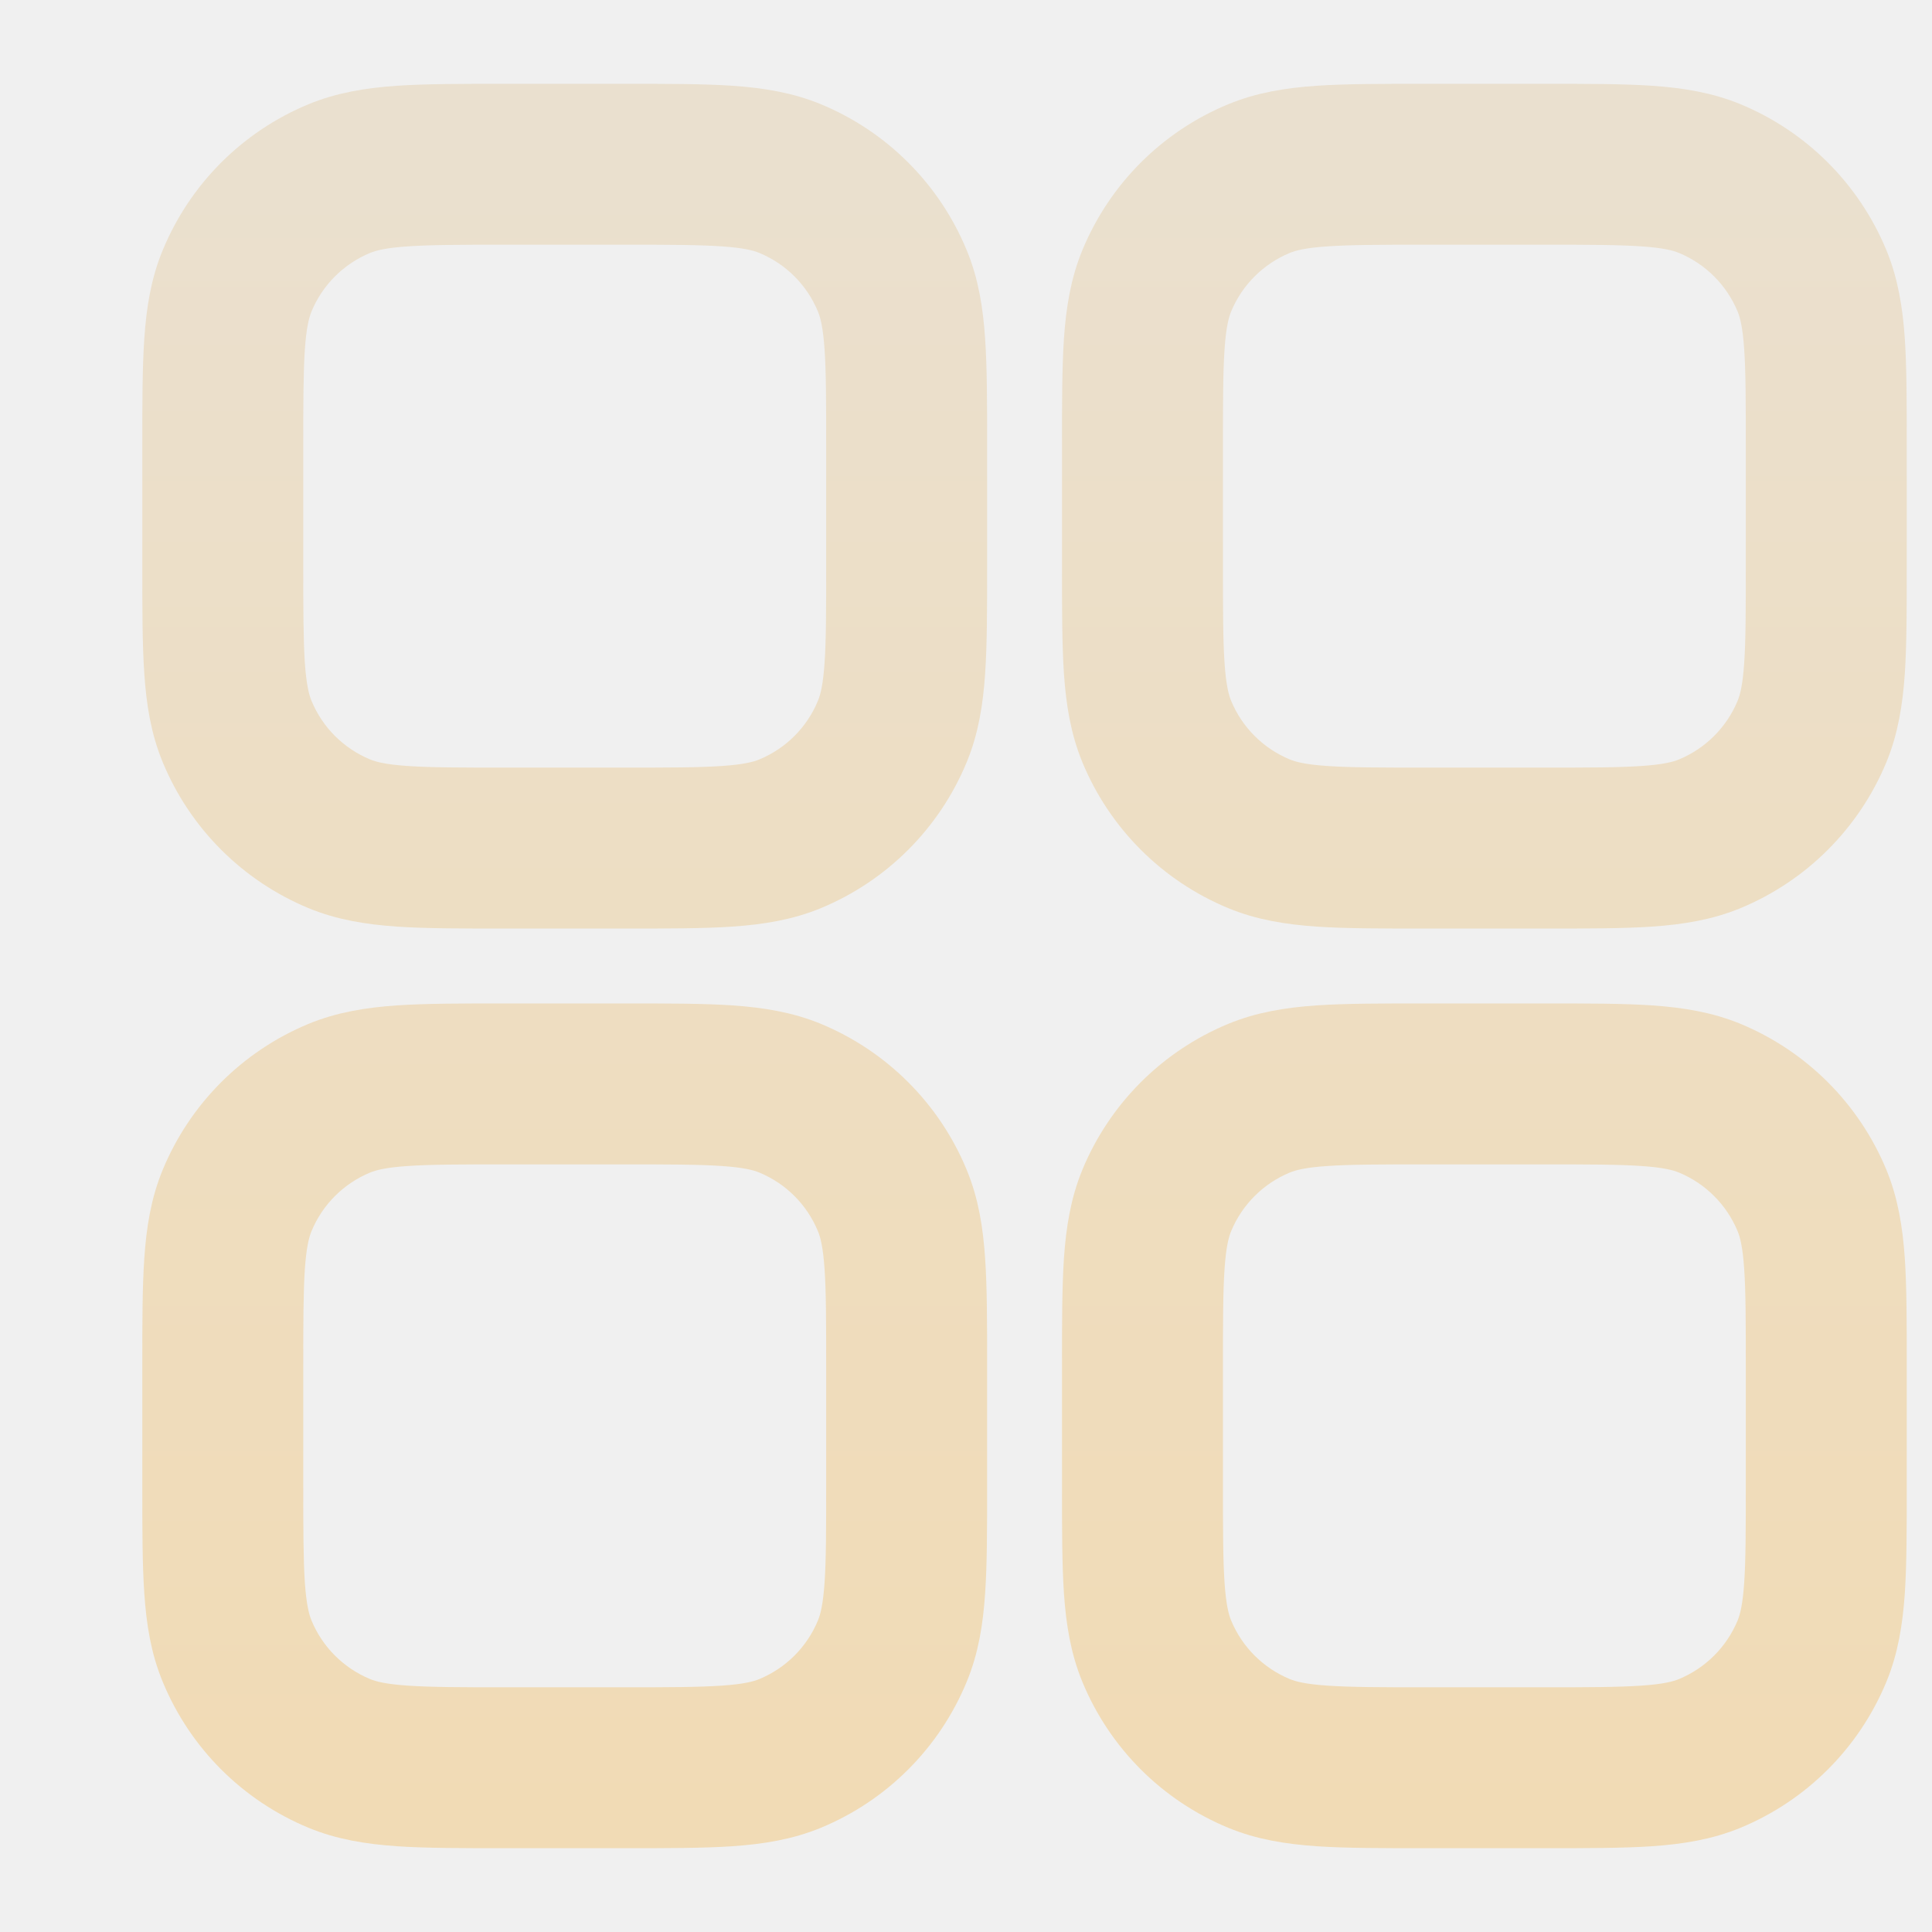
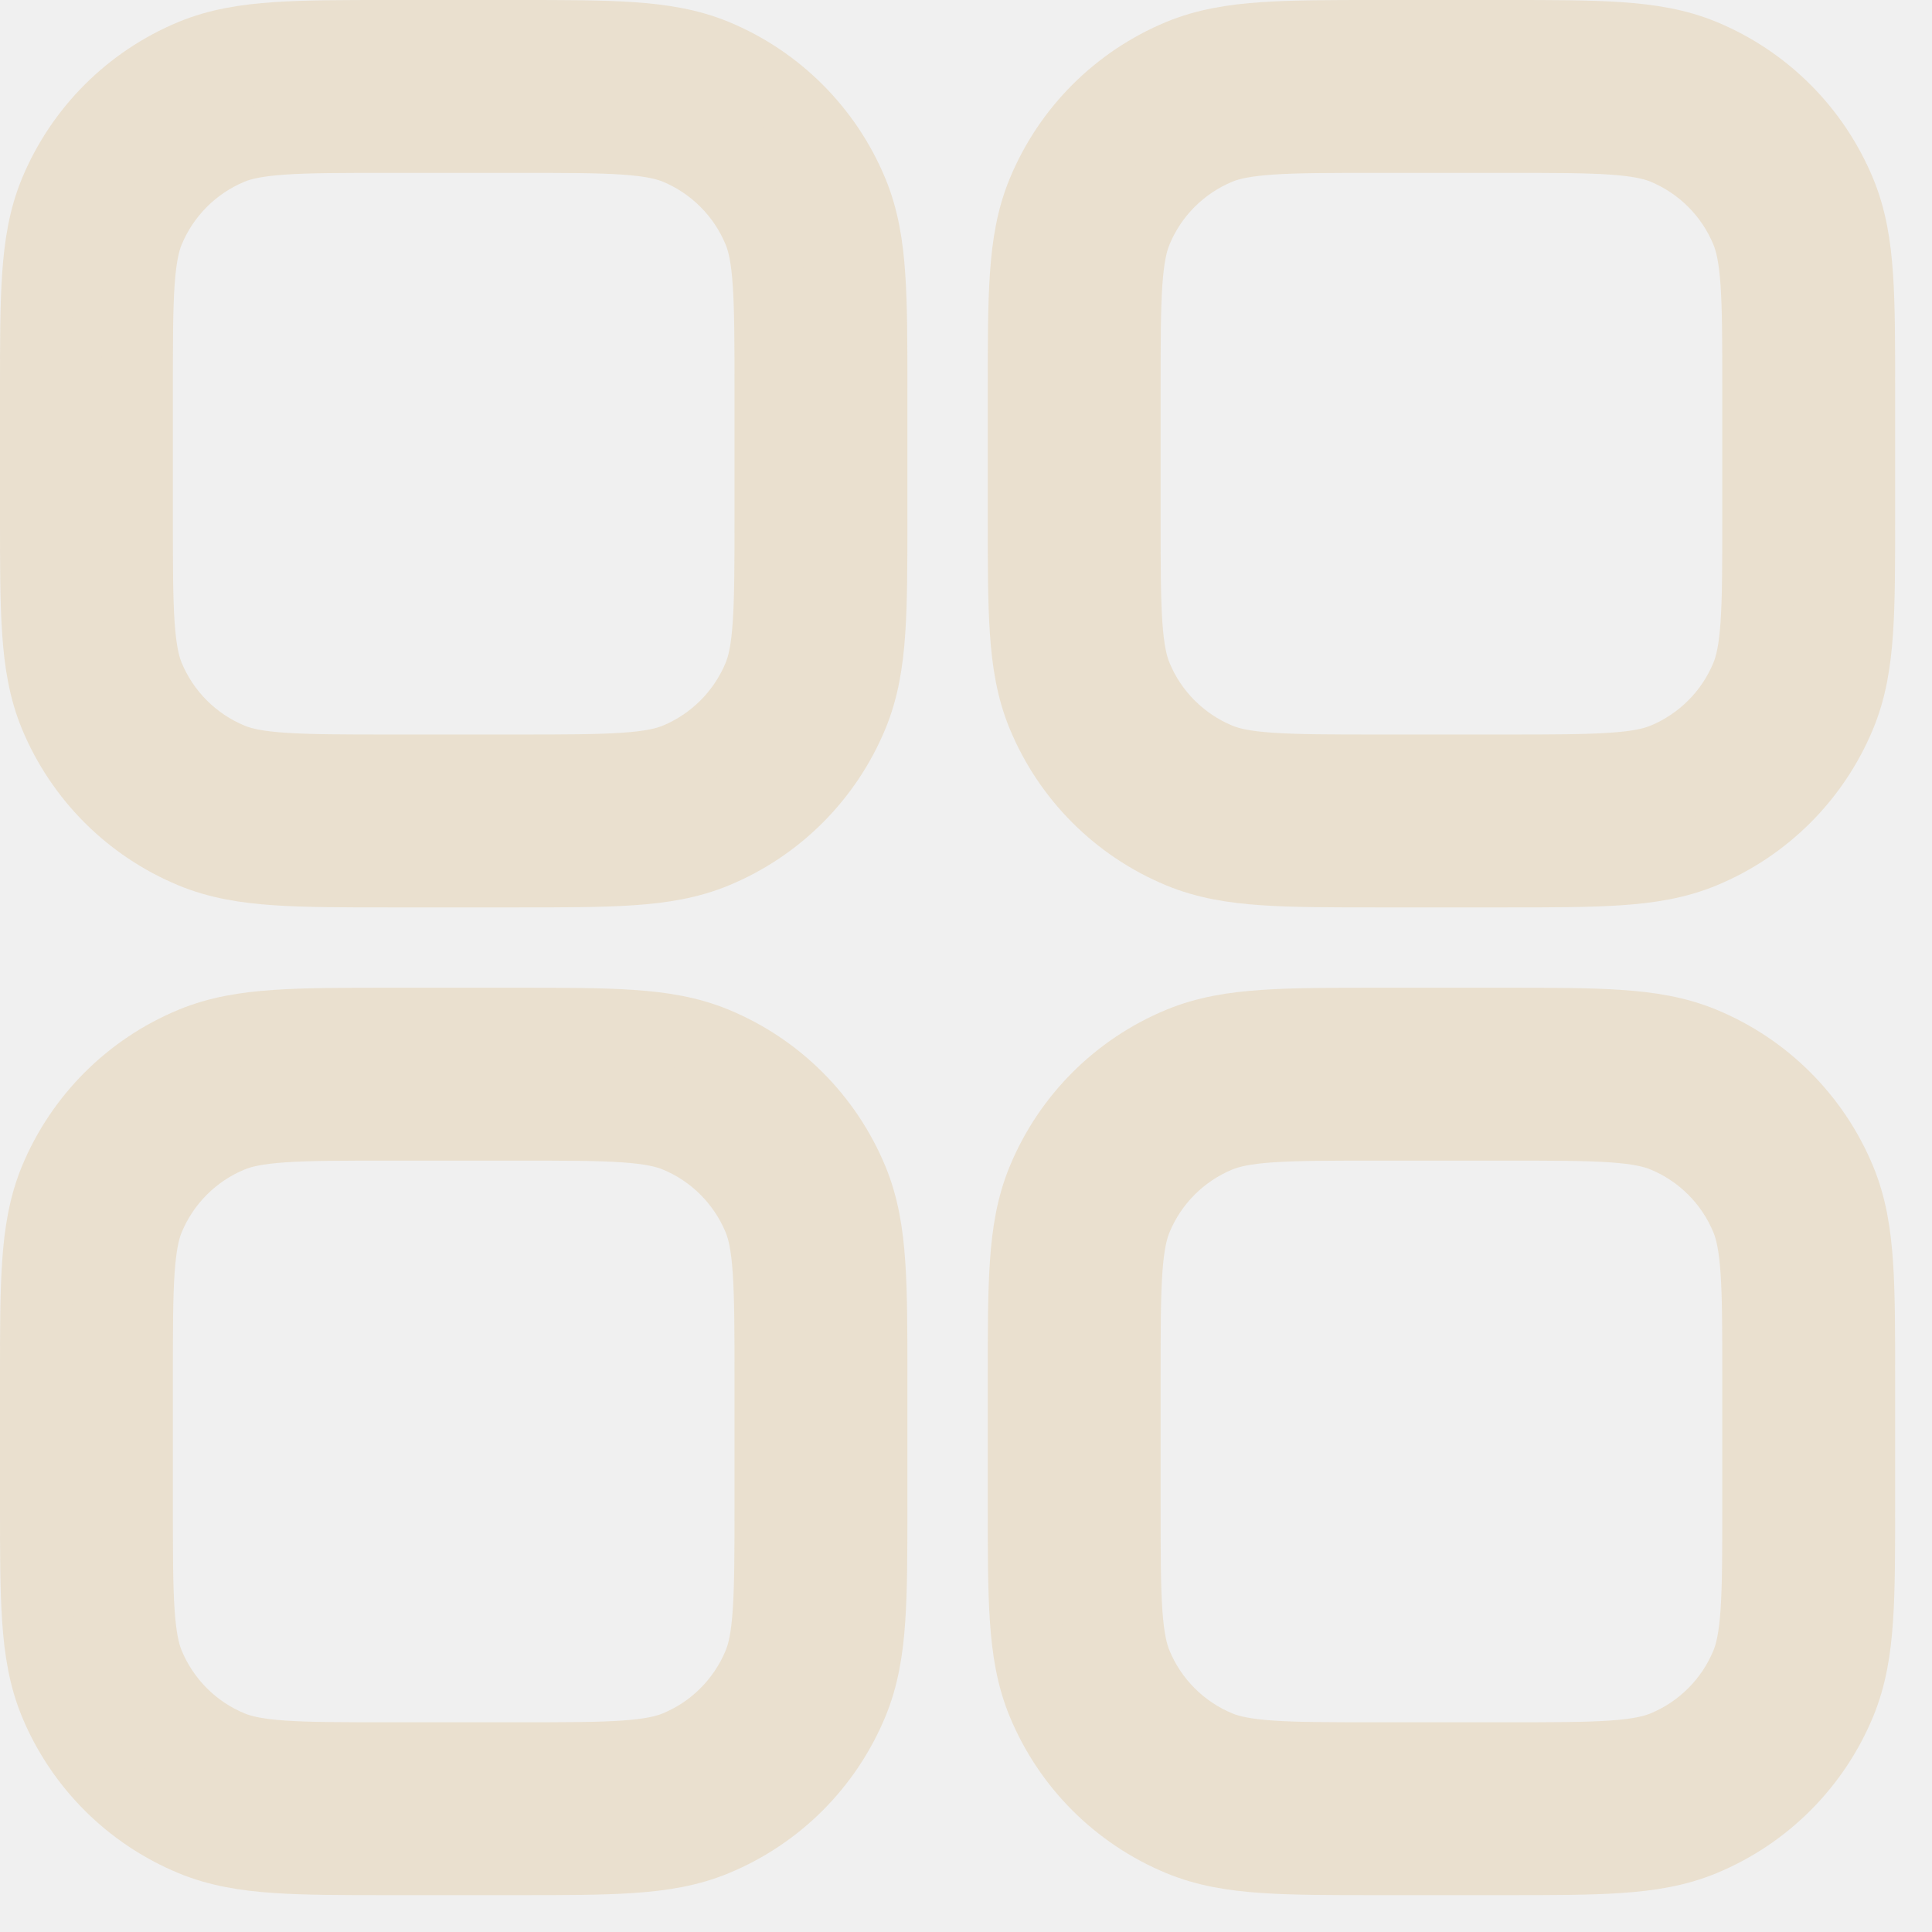
- <svg xmlns="http://www.w3.org/2000/svg" width="29" height="29" viewBox="0 0 29 29" fill="none">
-   <g clip-path="url(#clip0_63_582)">
-     <path fill-rule="evenodd" clip-rule="evenodd" d="M7.567 1.758H9.387C10.025 1.758 10.54 1.758 10.959 1.786C11.39 1.816 11.771 1.878 12.132 2.027C12.999 2.386 13.688 3.075 14.047 3.943C14.197 4.303 14.259 4.684 14.288 5.115C14.317 5.535 14.317 6.049 14.317 6.688V8.508C14.317 9.146 14.317 9.661 14.288 10.08C14.259 10.511 14.197 10.892 14.047 11.253C13.688 12.12 12.999 12.809 12.132 13.169C11.771 13.318 11.39 13.38 10.959 13.41C10.54 13.438 10.025 13.438 9.387 13.438H7.567C6.928 13.438 6.413 13.438 5.994 13.41C5.563 13.38 5.182 13.318 4.821 13.169C3.954 12.809 3.265 12.12 2.906 11.253C2.756 10.892 2.694 10.511 2.665 10.08C2.636 9.661 2.636 9.146 2.636 8.508V6.688C2.636 6.049 2.636 5.535 2.665 5.115C2.694 4.684 2.756 4.303 2.906 3.943C3.265 3.075 3.954 2.386 4.821 2.027C5.182 1.878 5.563 1.816 5.994 1.786C6.413 1.758 6.928 1.758 7.567 1.758ZM6.091 3.199C5.732 3.223 5.523 3.269 5.363 3.335C4.843 3.551 4.429 3.964 4.214 4.484C4.148 4.644 4.102 4.853 4.077 5.212C4.053 5.577 4.052 6.044 4.052 6.713V8.483C4.052 9.152 4.053 9.619 4.077 9.984C4.102 10.343 4.148 10.552 4.214 10.711C4.429 11.232 4.843 11.645 5.363 11.861C5.523 11.927 5.732 11.973 6.091 11.997C6.456 12.022 6.922 12.022 7.592 12.022H9.362C10.031 12.022 10.498 12.022 10.863 11.997C11.222 11.973 11.431 11.927 11.59 11.861C12.111 11.645 12.524 11.232 12.739 10.711C12.806 10.552 12.851 10.343 12.876 9.984C12.901 9.619 12.901 9.152 12.901 8.483V6.713C12.901 6.044 12.901 5.577 12.876 5.212C12.851 4.853 12.806 4.644 12.739 4.484C12.524 3.964 12.111 3.551 11.59 3.335C11.431 3.269 11.222 3.223 10.863 3.199C10.498 3.174 10.031 3.173 9.362 3.173H7.592C6.922 3.173 6.456 3.174 6.091 3.199ZM7.567 15.562H9.387C10.025 15.562 10.54 15.562 10.959 15.59C11.39 15.62 11.771 15.682 12.132 15.831C12.999 16.191 13.688 16.88 14.047 17.747C14.197 18.108 14.259 18.489 14.288 18.92C14.317 19.339 14.317 19.854 14.317 20.492V22.312C14.317 22.951 14.317 23.465 14.288 23.885C14.259 24.316 14.197 24.697 14.047 25.057C13.688 25.925 12.999 26.614 12.132 26.973C11.771 27.122 11.39 27.184 10.959 27.214C10.54 27.242 10.025 27.242 9.387 27.242H7.567C6.928 27.242 6.413 27.242 5.994 27.214C5.563 27.184 5.182 27.122 4.821 26.973C3.954 26.614 3.265 25.925 2.906 25.057C2.756 24.697 2.694 24.316 2.665 23.885C2.636 23.465 2.636 22.951 2.636 22.312V20.492C2.636 19.854 2.636 19.339 2.665 18.92C2.694 18.489 2.756 18.108 2.906 17.747C3.265 16.88 3.954 16.191 4.821 15.831C5.182 15.682 5.563 15.62 5.994 15.59C6.413 15.562 6.928 15.562 7.567 15.562ZM6.091 17.003C5.732 17.027 5.523 17.073 5.363 17.139C4.843 17.355 4.429 17.768 4.214 18.289C4.148 18.448 4.102 18.657 4.077 19.016C4.053 19.381 4.052 19.848 4.052 20.517V22.287C4.052 22.956 4.053 23.423 4.077 23.788C4.102 24.147 4.148 24.356 4.214 24.516C4.429 25.036 4.843 25.449 5.363 25.665C5.523 25.731 5.732 25.777 6.091 25.801C6.456 25.826 6.922 25.827 7.592 25.827H9.362C10.031 25.827 10.498 25.826 10.863 25.801C11.222 25.777 11.431 25.731 11.59 25.665C12.111 25.449 12.524 25.036 12.739 24.516C12.806 24.356 12.851 24.147 12.876 23.788C12.901 23.423 12.901 22.956 12.901 22.287V20.517C12.901 19.848 12.901 19.381 12.876 19.016C12.851 18.657 12.806 18.448 12.739 18.289C12.524 17.768 12.111 17.355 11.59 17.139C11.431 17.073 11.222 17.027 10.863 17.003C10.498 16.978 10.031 16.978 9.362 16.978H7.592C6.922 16.978 6.456 16.978 6.091 17.003ZM21.371 1.758H23.191C23.829 1.758 24.344 1.758 24.763 1.786C25.194 1.816 25.575 1.878 25.936 2.027C26.803 2.386 27.492 3.075 27.852 3.943C28.001 4.303 28.063 4.684 28.093 5.115C28.121 5.535 28.121 6.049 28.121 6.688V8.508C28.121 9.146 28.121 9.661 28.093 10.08C28.063 10.511 28.001 10.892 27.852 11.253C27.492 12.12 26.803 12.809 25.936 13.169C25.575 13.318 25.194 13.38 24.763 13.41C24.344 13.438 23.829 13.438 23.191 13.438H21.371C20.733 13.438 20.218 13.438 19.799 13.41C19.368 13.38 18.986 13.318 18.626 13.169C17.758 12.809 17.069 12.12 16.71 11.253C16.561 10.892 16.499 10.511 16.469 10.08C16.441 9.661 16.441 9.146 16.441 8.508V6.688C16.441 6.049 16.441 5.535 16.469 5.115C16.499 4.684 16.561 4.303 16.71 3.943C17.069 3.075 17.758 2.386 18.626 2.027C18.986 1.878 19.368 1.816 19.799 1.786C20.218 1.758 20.733 1.758 21.371 1.758ZM19.895 3.199C19.536 3.223 19.327 3.269 19.168 3.335C18.647 3.551 18.234 3.964 18.018 4.484C17.952 4.644 17.906 4.853 17.882 5.212C17.857 5.577 17.857 6.044 17.857 6.713V8.483C17.857 9.152 17.857 9.619 17.882 9.984C17.906 10.343 17.952 10.552 18.018 10.711C18.234 11.232 18.647 11.645 19.168 11.861C19.327 11.927 19.536 11.973 19.895 11.997C20.26 12.022 20.727 12.022 21.396 12.022H23.166C23.835 12.022 24.302 12.022 24.667 11.997C25.026 11.973 25.235 11.927 25.394 11.861C25.915 11.645 26.328 11.232 26.544 10.711C26.61 10.552 26.656 10.343 26.68 9.984C26.705 9.619 26.705 9.152 26.705 8.483V6.713C26.705 6.044 26.705 5.577 26.68 5.212C26.656 4.853 26.61 4.644 26.544 4.484C26.328 3.964 25.915 3.551 25.394 3.335C25.235 3.269 25.026 3.223 24.667 3.199C24.302 3.174 23.835 3.173 23.166 3.173H21.396C20.727 3.173 20.26 3.174 19.895 3.199ZM21.371 15.562H23.191C23.829 15.562 24.344 15.562 24.763 15.59C25.194 15.62 25.575 15.682 25.936 15.831C26.803 16.191 27.492 16.88 27.852 17.747C28.001 18.108 28.063 18.489 28.093 18.92C28.121 19.339 28.121 19.854 28.121 20.492V22.312C28.121 22.951 28.121 23.465 28.093 23.885C28.063 24.316 28.001 24.697 27.852 25.057C27.492 25.925 26.803 26.614 25.936 26.973C25.575 27.122 25.194 27.184 24.763 27.214C24.344 27.242 23.829 27.242 23.191 27.242H21.371C20.733 27.242 20.218 27.242 19.799 27.214C19.368 27.184 18.986 27.122 18.626 26.973C17.758 26.614 17.069 25.925 16.71 25.057C16.561 24.697 16.499 24.316 16.469 23.885C16.441 23.465 16.441 22.951 16.441 22.312V20.492C16.441 19.854 16.441 19.339 16.469 18.92C16.499 18.489 16.561 18.108 16.71 17.747C17.069 16.88 17.758 16.191 18.626 15.831C18.986 15.682 19.368 15.62 19.799 15.59C20.218 15.562 20.733 15.562 21.371 15.562ZM19.895 17.003C19.536 17.027 19.327 17.073 19.168 17.139C18.647 17.355 18.234 17.768 18.018 18.289C17.952 18.448 17.906 18.657 17.882 19.016C17.857 19.381 17.857 19.848 17.857 20.517V22.287C17.857 22.956 17.857 23.423 17.882 23.788C17.906 24.147 17.952 24.356 18.018 24.516C18.234 25.036 18.647 25.449 19.168 25.665C19.327 25.731 19.536 25.777 19.895 25.801C20.26 25.826 20.727 25.827 21.396 25.827H23.166C23.835 25.827 24.302 25.826 24.667 25.801C25.026 25.777 25.235 25.731 25.394 25.665C25.915 25.449 26.328 25.036 26.544 24.516C26.61 24.356 26.656 24.147 26.68 23.788C26.705 23.423 26.705 22.956 26.705 22.287V20.517C26.705 19.848 26.705 19.381 26.68 19.016C26.656 18.657 26.61 18.448 26.544 18.289C26.328 17.768 25.915 17.355 25.394 17.139C25.235 17.073 25.026 17.027 24.667 17.003C24.302 16.978 23.835 16.978 23.166 16.978H21.396C20.727 16.978 20.26 16.978 19.895 17.003Z" fill="url(#paint0_linear_63_582)" stroke="url(#paint1_linear_63_582)" />
-   </g>
-   <defs>
-     <linearGradient id="paint0_linear_63_582" x1="15.379" y1="1.758" x2="15.379" y2="27.242" gradientUnits="userSpaceOnUse">
-       <stop stop-color="#EAE0CF" />
-       <stop offset="1" stop-color="#F1DBB5" />
-     </linearGradient>
-     <linearGradient id="paint1_linear_63_582" x1="15.379" y1="1.758" x2="15.379" y2="27.242" gradientUnits="userSpaceOnUse">
-       <stop stop-color="#EAE0CF" />
-       <stop offset="1" stop-color="#F1DBB5" />
-     </linearGradient>
-     <clipPath id="clip0_63_582">
-       <rect width="29" height="29" fill="white" />
-     </clipPath>
-   </defs>
+ <svg xmlns="http://www.w3.org/2000/svg" width="27" height="27" viewBox="0 0 27 27" fill="none">
+   <path fill-rule="evenodd" clip-rule="evenodd" d="M5.43 0.5H7.25C7.889 0.5 8.404 0.5 8.823 0.529C9.254 0.558 9.635 0.62 9.996 0.769C10.863 1.129 11.552 1.818 11.911 2.685C12.061 3.046 12.123 3.427 12.152 3.858C12.181 4.277 12.181 4.792 12.181 5.43V7.25C12.181 7.889 12.181 8.404 12.152 8.823C12.123 9.254 12.061 9.635 11.911 9.996C11.552 10.863 10.863 11.552 9.996 11.911C9.635 12.061 9.254 12.123 8.823 12.152C8.404 12.181 7.889 12.181 7.25 12.181H5.43C4.792 12.181 4.277 12.181 3.858 12.152C3.427 12.123 3.046 12.061 2.685 11.911C1.818 11.552 1.129 10.863 0.769 9.996C0.62 9.635 0.558 9.254 0.529 8.823C0.5 8.404 0.5 7.889 0.5 7.25V5.43C0.5 4.792 0.5 4.277 0.529 3.858C0.558 3.427 0.62 3.046 0.769 2.685C1.129 1.818 1.818 1.129 2.685 0.769C3.046 0.62 3.427 0.558 3.858 0.529C4.277 0.5 4.792 0.5 5.43 0.5ZM3.954 1.941C3.595 1.966 3.386 2.011 3.227 2.077C2.706 2.293 2.293 2.706 2.077 3.227C2.011 3.386 1.966 3.595 1.941 3.954C1.916 4.319 1.916 4.786 1.916 5.455V7.225C1.916 7.895 1.916 8.361 1.941 8.726C1.966 9.085 2.011 9.294 2.077 9.454C2.293 9.974 2.706 10.387 3.227 10.603C3.386 10.669 3.595 10.715 3.954 10.739C4.319 10.764 4.786 10.765 5.455 10.765H7.225C7.895 10.765 8.361 10.764 8.726 10.739C9.085 10.715 9.294 10.669 9.454 10.603C9.974 10.387 10.387 9.974 10.603 9.454C10.669 9.294 10.715 9.085 10.739 8.726C10.764 8.361 10.765 7.895 10.765 7.225V5.455C10.765 4.786 10.764 4.319 10.739 3.954C10.715 3.595 10.669 3.386 10.603 3.227C10.387 2.706 9.974 2.293 9.454 2.077C9.294 2.011 9.085 1.966 8.726 1.941C8.361 1.916 7.895 1.916 7.225 1.916H5.455C4.786 1.916 4.319 1.916 3.954 1.941ZM5.43 14.304H7.25C7.889 14.304 8.404 14.304 8.823 14.333C9.254 14.362 9.635 14.424 9.996 14.574C10.863 14.933 11.552 15.622 11.911 16.489C12.061 16.85 12.123 17.231 12.152 17.662C12.181 18.081 12.181 18.596 12.181 19.235V21.055C12.181 21.693 12.181 22.208 12.152 22.627C12.123 23.058 12.061 23.439 11.911 23.8C11.552 24.667 10.863 25.356 9.996 25.715C9.635 25.865 9.254 25.927 8.823 25.956C8.404 25.985 7.889 25.985 7.25 25.985H5.43C4.792 25.985 4.277 25.985 3.858 25.956C3.427 25.927 3.046 25.865 2.685 25.715C1.818 25.356 1.129 24.667 0.769 23.8C0.62 23.439 0.558 23.058 0.529 22.627C0.5 22.208 0.5 21.693 0.5 21.055V19.235C0.5 18.596 0.5 18.081 0.529 17.662C0.558 17.231 0.62 16.85 0.769 16.489C1.129 15.622 1.818 14.933 2.685 14.574C3.046 14.424 3.427 14.362 3.858 14.333C4.277 14.304 4.792 14.304 5.43 14.304ZM3.954 15.745C3.595 15.77 3.386 15.816 3.227 15.882C2.706 16.097 2.293 16.511 2.077 17.031C2.011 17.191 1.966 17.4 1.941 17.759C1.916 18.124 1.916 18.59 1.916 19.26V21.029C1.916 21.699 1.916 22.165 1.941 22.531C1.966 22.89 2.011 23.099 2.077 23.258C2.293 23.778 2.706 24.192 3.227 24.407C3.386 24.473 3.595 24.519 3.954 24.544C4.319 24.569 4.786 24.569 5.455 24.569H7.225C7.895 24.569 8.361 24.569 8.726 24.544C9.085 24.519 9.294 24.473 9.454 24.407C9.974 24.192 10.387 23.778 10.603 23.258C10.669 23.099 10.715 22.89 10.739 22.531C10.764 22.165 10.765 21.699 10.765 21.029V19.26C10.765 18.59 10.764 18.124 10.739 17.759C10.715 17.4 10.669 17.191 10.603 17.031C10.387 16.511 9.974 16.097 9.454 15.882C9.294 15.816 9.085 15.77 8.726 15.745C8.361 15.72 7.895 15.72 7.225 15.72H5.455C4.786 15.72 4.319 15.72 3.954 15.745ZM19.235 0.5H21.055C21.693 0.5 22.208 0.5 22.627 0.529C23.058 0.558 23.439 0.62 23.8 0.769C24.667 1.129 25.356 1.818 25.715 2.685C25.865 3.046 25.927 3.427 25.956 3.858C25.985 4.277 25.985 4.792 25.985 5.43V7.25C25.985 7.889 25.985 8.404 25.956 8.823C25.927 9.254 25.865 9.635 25.715 9.996C25.356 10.863 24.667 11.552 23.8 11.911C23.439 12.061 23.058 12.123 22.627 12.152C22.208 12.181 21.693 12.181 21.055 12.181H19.235C18.596 12.181 18.081 12.181 17.662 12.152C17.231 12.123 16.85 12.061 16.489 11.911C15.622 11.552 14.933 10.863 14.574 9.996C14.424 9.635 14.362 9.254 14.333 8.823C14.304 8.404 14.304 7.889 14.304 7.25V5.43C14.304 4.792 14.304 4.277 14.333 3.858C14.362 3.427 14.424 3.046 14.574 2.685C14.933 1.818 15.622 1.129 16.489 0.769C16.85 0.62 17.231 0.558 17.662 0.529C18.081 0.5 18.596 0.5 19.235 0.5ZM17.759 1.941C17.4 1.966 17.191 2.011 17.031 2.077C16.511 2.293 16.097 2.706 15.882 3.227C15.816 3.386 15.77 3.595 15.745 3.954C15.72 4.319 15.72 4.786 15.72 5.455V7.225C15.72 7.895 15.72 8.361 15.745 8.726C15.77 9.085 15.816 9.294 15.882 9.454C16.097 9.974 16.511 10.387 17.031 10.603C17.191 10.669 17.4 10.715 17.759 10.739C18.124 10.764 18.59 10.765 19.26 10.765H21.029C21.699 10.765 22.165 10.764 22.531 10.739C22.89 10.715 23.099 10.669 23.258 10.603C23.778 10.387 24.192 9.974 24.407 9.454C24.473 9.294 24.519 9.085 24.544 8.726C24.569 8.361 24.569 7.895 24.569 7.225V5.455C24.569 4.786 24.569 4.319 24.544 3.954C24.519 3.595 24.473 3.386 24.407 3.227C24.192 2.706 23.778 2.293 23.258 2.077C23.099 2.011 22.89 1.966 22.531 1.941C22.165 1.916 21.699 1.916 21.029 1.916H19.26C18.59 1.916 18.124 1.916 17.759 1.941ZM19.235 14.304H21.055C21.693 14.304 22.208 14.304 22.627 14.333C23.058 14.362 23.439 14.424 23.8 14.574C24.667 14.933 25.356 15.622 25.715 16.489C25.865 16.85 25.927 17.231 25.956 17.662C25.985 18.081 25.985 18.596 25.985 19.235V21.055C25.985 21.693 25.985 22.208 25.956 22.627C25.927 23.058 25.865 23.439 25.715 23.8C25.356 24.667 24.667 25.356 23.8 25.715C23.439 25.865 23.058 25.927 22.627 25.956C22.208 25.985 21.693 25.985 21.055 25.985H19.235C18.596 25.985 18.081 25.985 17.662 25.956C17.231 25.927 16.85 25.865 16.489 25.715C15.622 25.356 14.933 24.667 14.574 23.8C14.424 23.439 14.362 23.058 14.333 22.627C14.304 22.208 14.304 21.693 14.304 21.055V19.235C14.304 18.596 14.304 18.081 14.333 17.662C14.362 17.231 14.424 16.85 14.574 16.489C14.933 15.622 15.622 14.933 16.489 14.574C16.85 14.424 17.231 14.362 17.662 14.333C18.081 14.304 18.596 14.304 19.235 14.304ZM17.759 15.745C17.4 15.77 17.191 15.816 17.031 15.882C16.511 16.097 16.097 16.511 15.882 17.031C15.816 17.191 15.77 17.4 15.745 17.759C15.72 18.124 15.72 18.59 15.72 19.26V21.029C15.72 21.699 15.72 22.165 15.745 22.531C15.77 22.89 15.816 23.099 15.882 23.258C16.097 23.778 16.511 24.192 17.031 24.407C17.191 24.473 17.4 24.519 17.759 24.544C18.124 24.569 18.59 24.569 19.26 24.569H21.029C21.699 24.569 22.165 24.569 22.531 24.544C22.89 24.519 23.099 24.473 23.258 24.407C23.778 24.192 24.192 23.778 24.407 23.258C24.473 23.099 24.519 22.89 24.544 22.531C24.569 22.165 24.569 21.699 24.569 21.029V19.26C24.569 18.59 24.569 18.124 24.544 17.759C24.519 17.4 24.473 17.191 24.407 17.031C24.192 16.511 23.778 16.097 23.258 15.882C23.099 15.816 22.89 15.77 22.531 15.745C22.165 15.72 21.699 15.72 21.029 15.72H19.26C18.59 15.72 18.124 15.72 17.759 15.745Z" fill="#EAE0CF" stroke="#EAE0CF" />
</svg>
